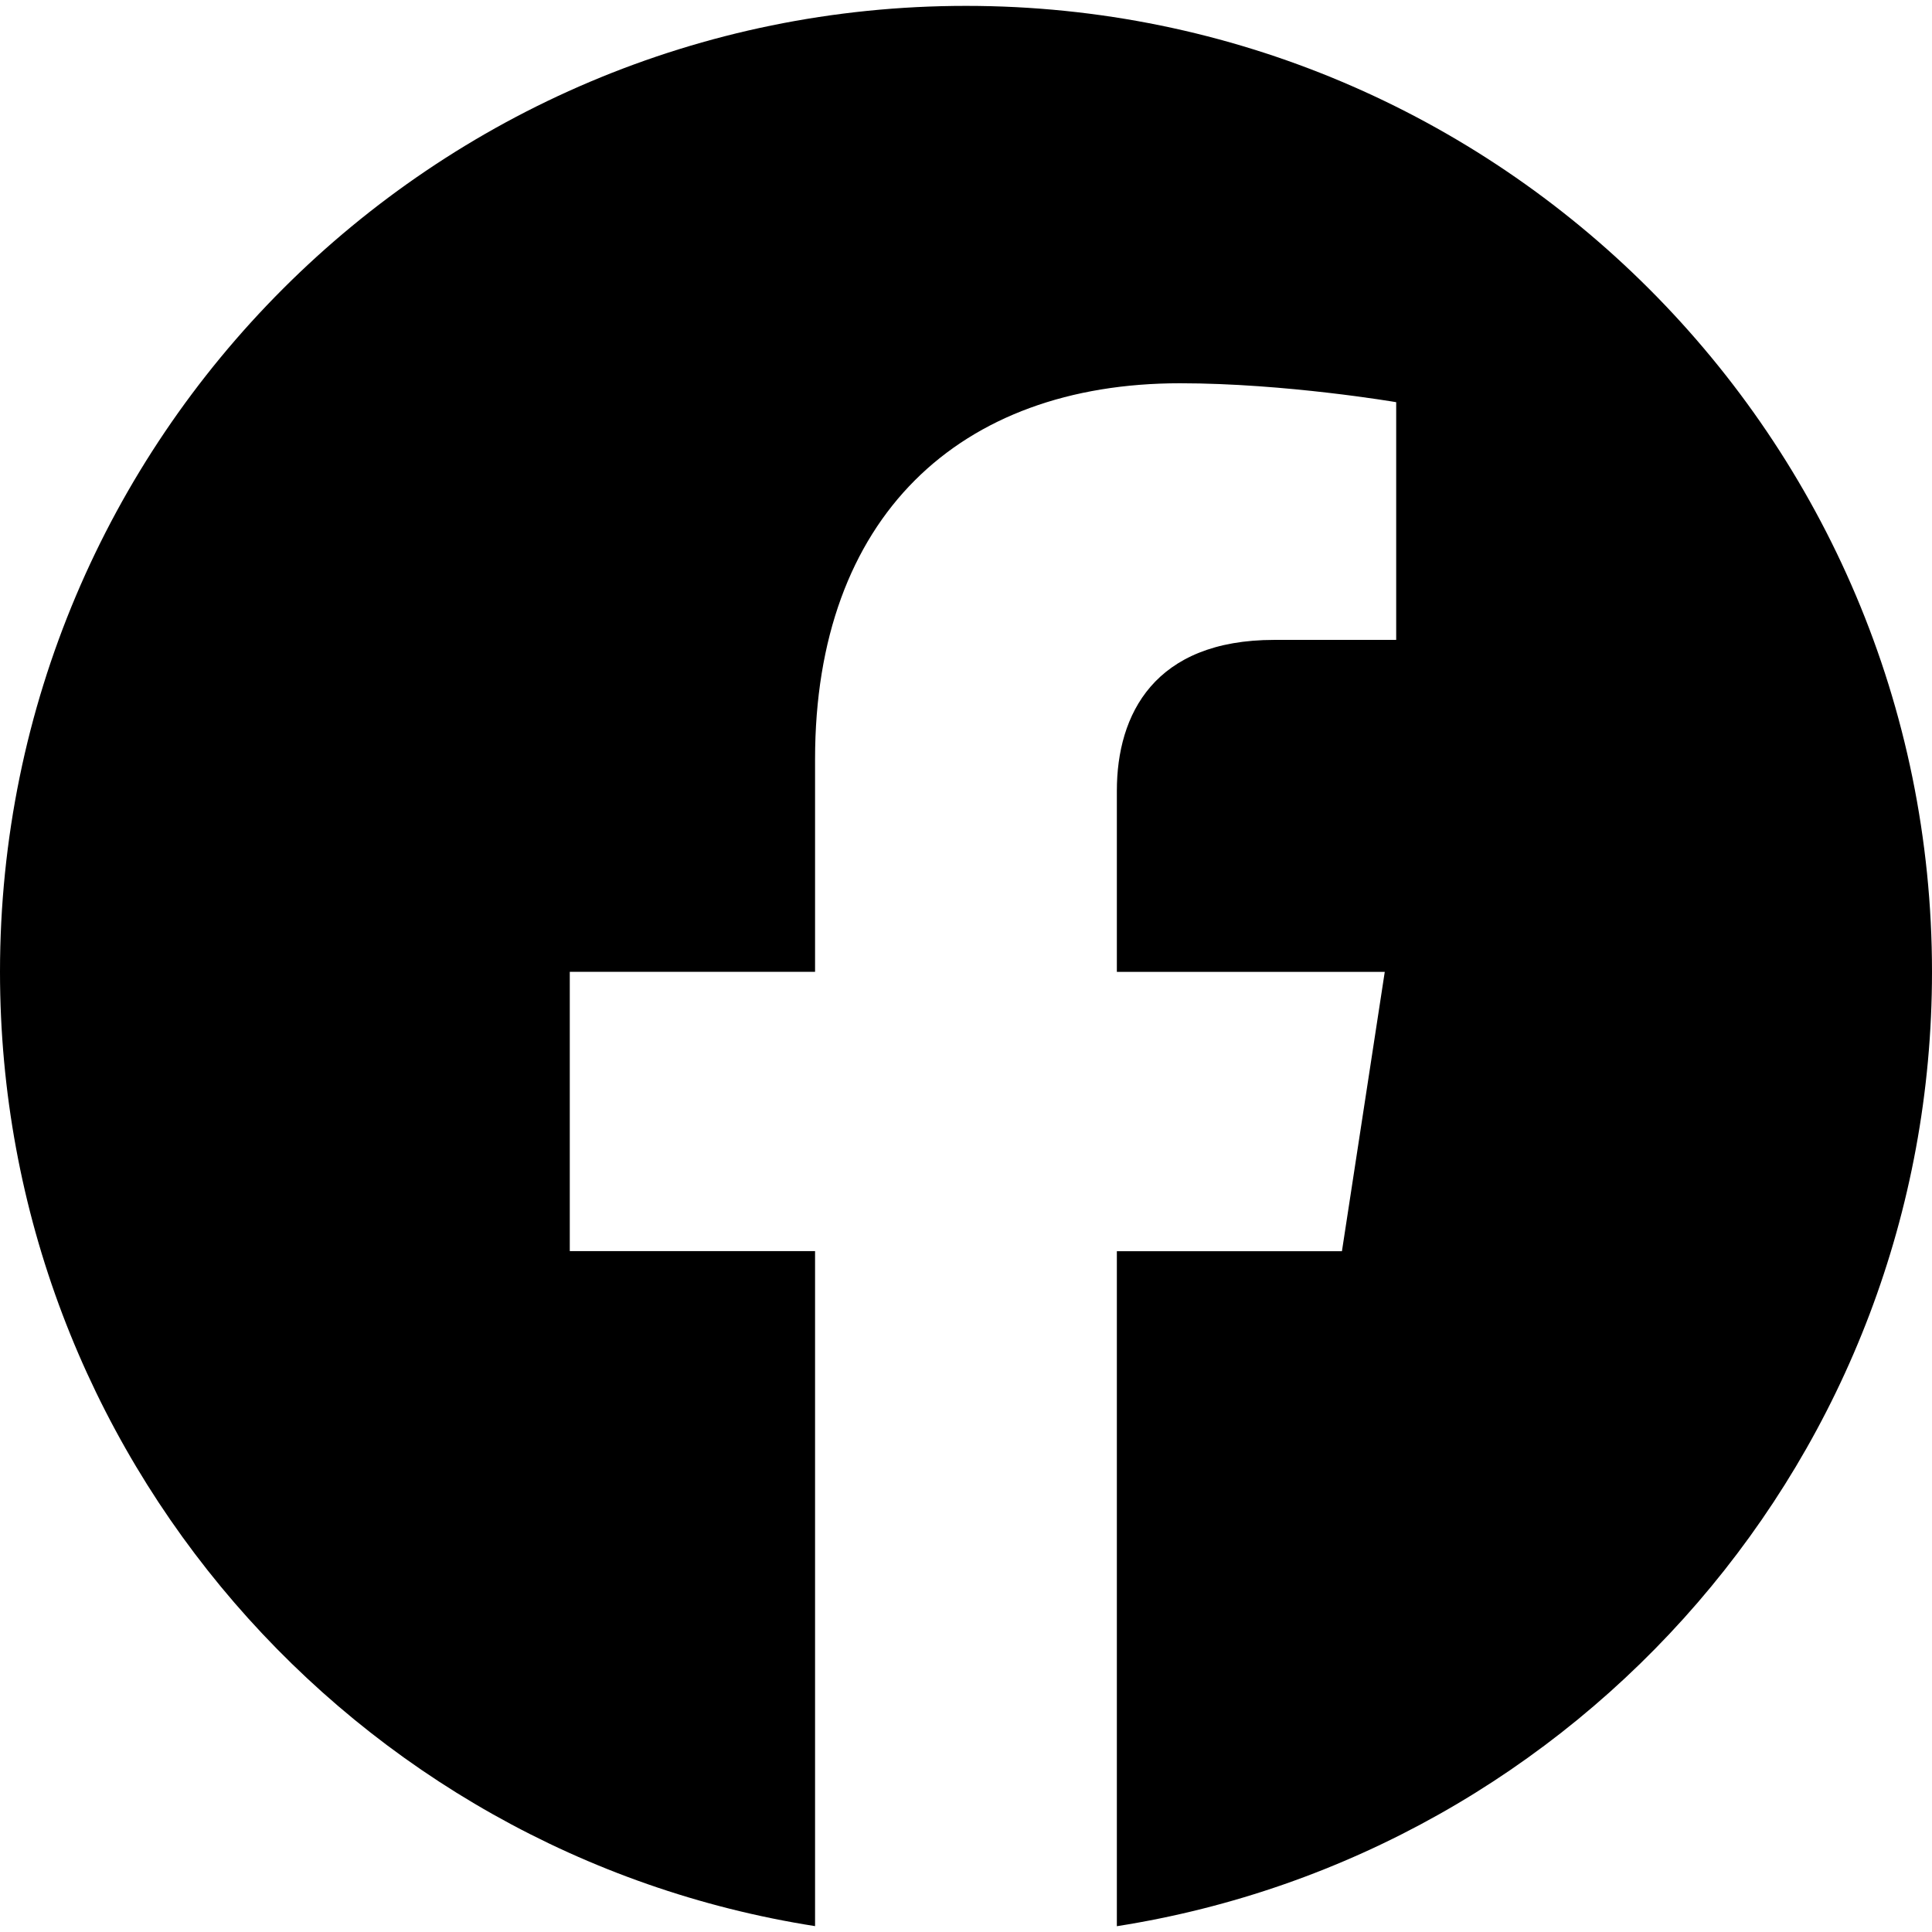
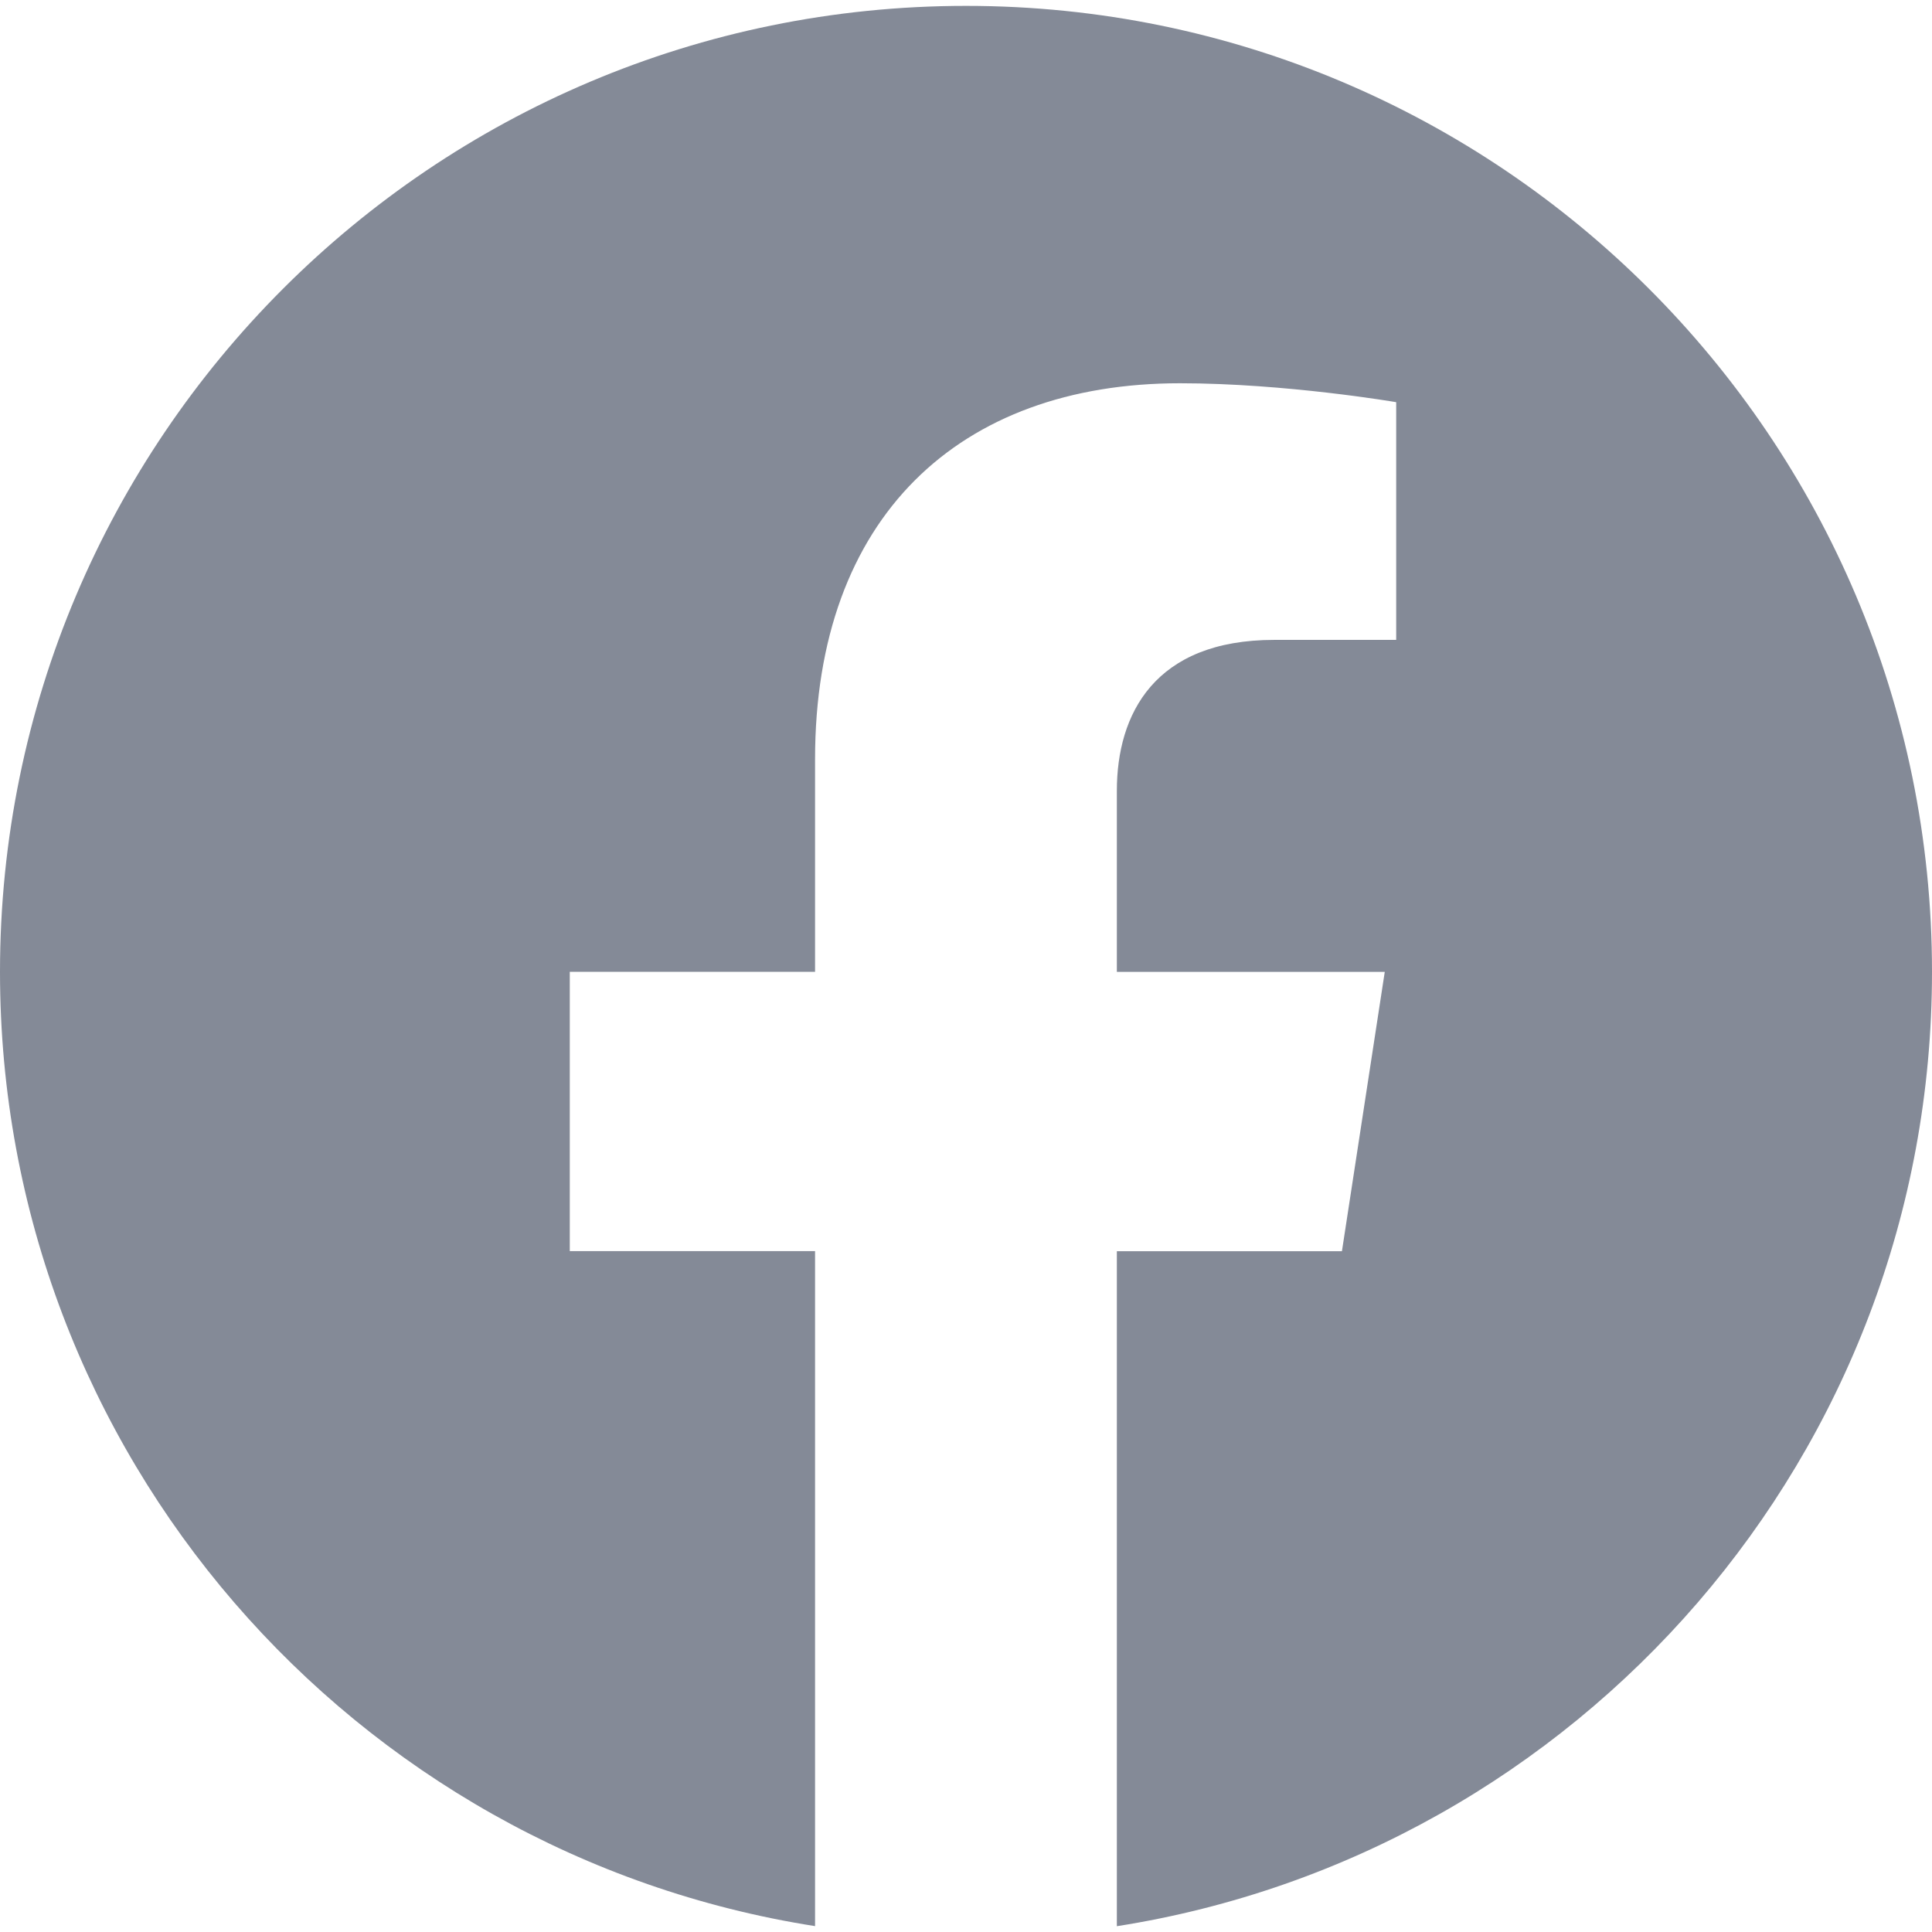
- <svg viewBox="0 0 24 24" fill="currentColor" class="h-4 w-4" aria-hidden="true">
+ <svg viewBox="0 0 24 24" fill="#848a97" class="h-4 w-4" aria-hidden="true">
  <path d="M24 12.073c0-6.627-5.373-12-12-12s-12 5.373-12 12c0 5.99 4.388 10.954 10.125 11.854v-8.385H7.078v-3.47h3.047V9.43c0-3.007 1.792-4.669 4.533-4.669 1.312 0 2.686.235 2.686.235v2.953H15.83c-1.491 0-1.956.925-1.956 1.874v2.25h3.328l-.532 3.47h-2.796v8.385C19.612 23.027 24 18.062 24 12.073z" />
</svg>
